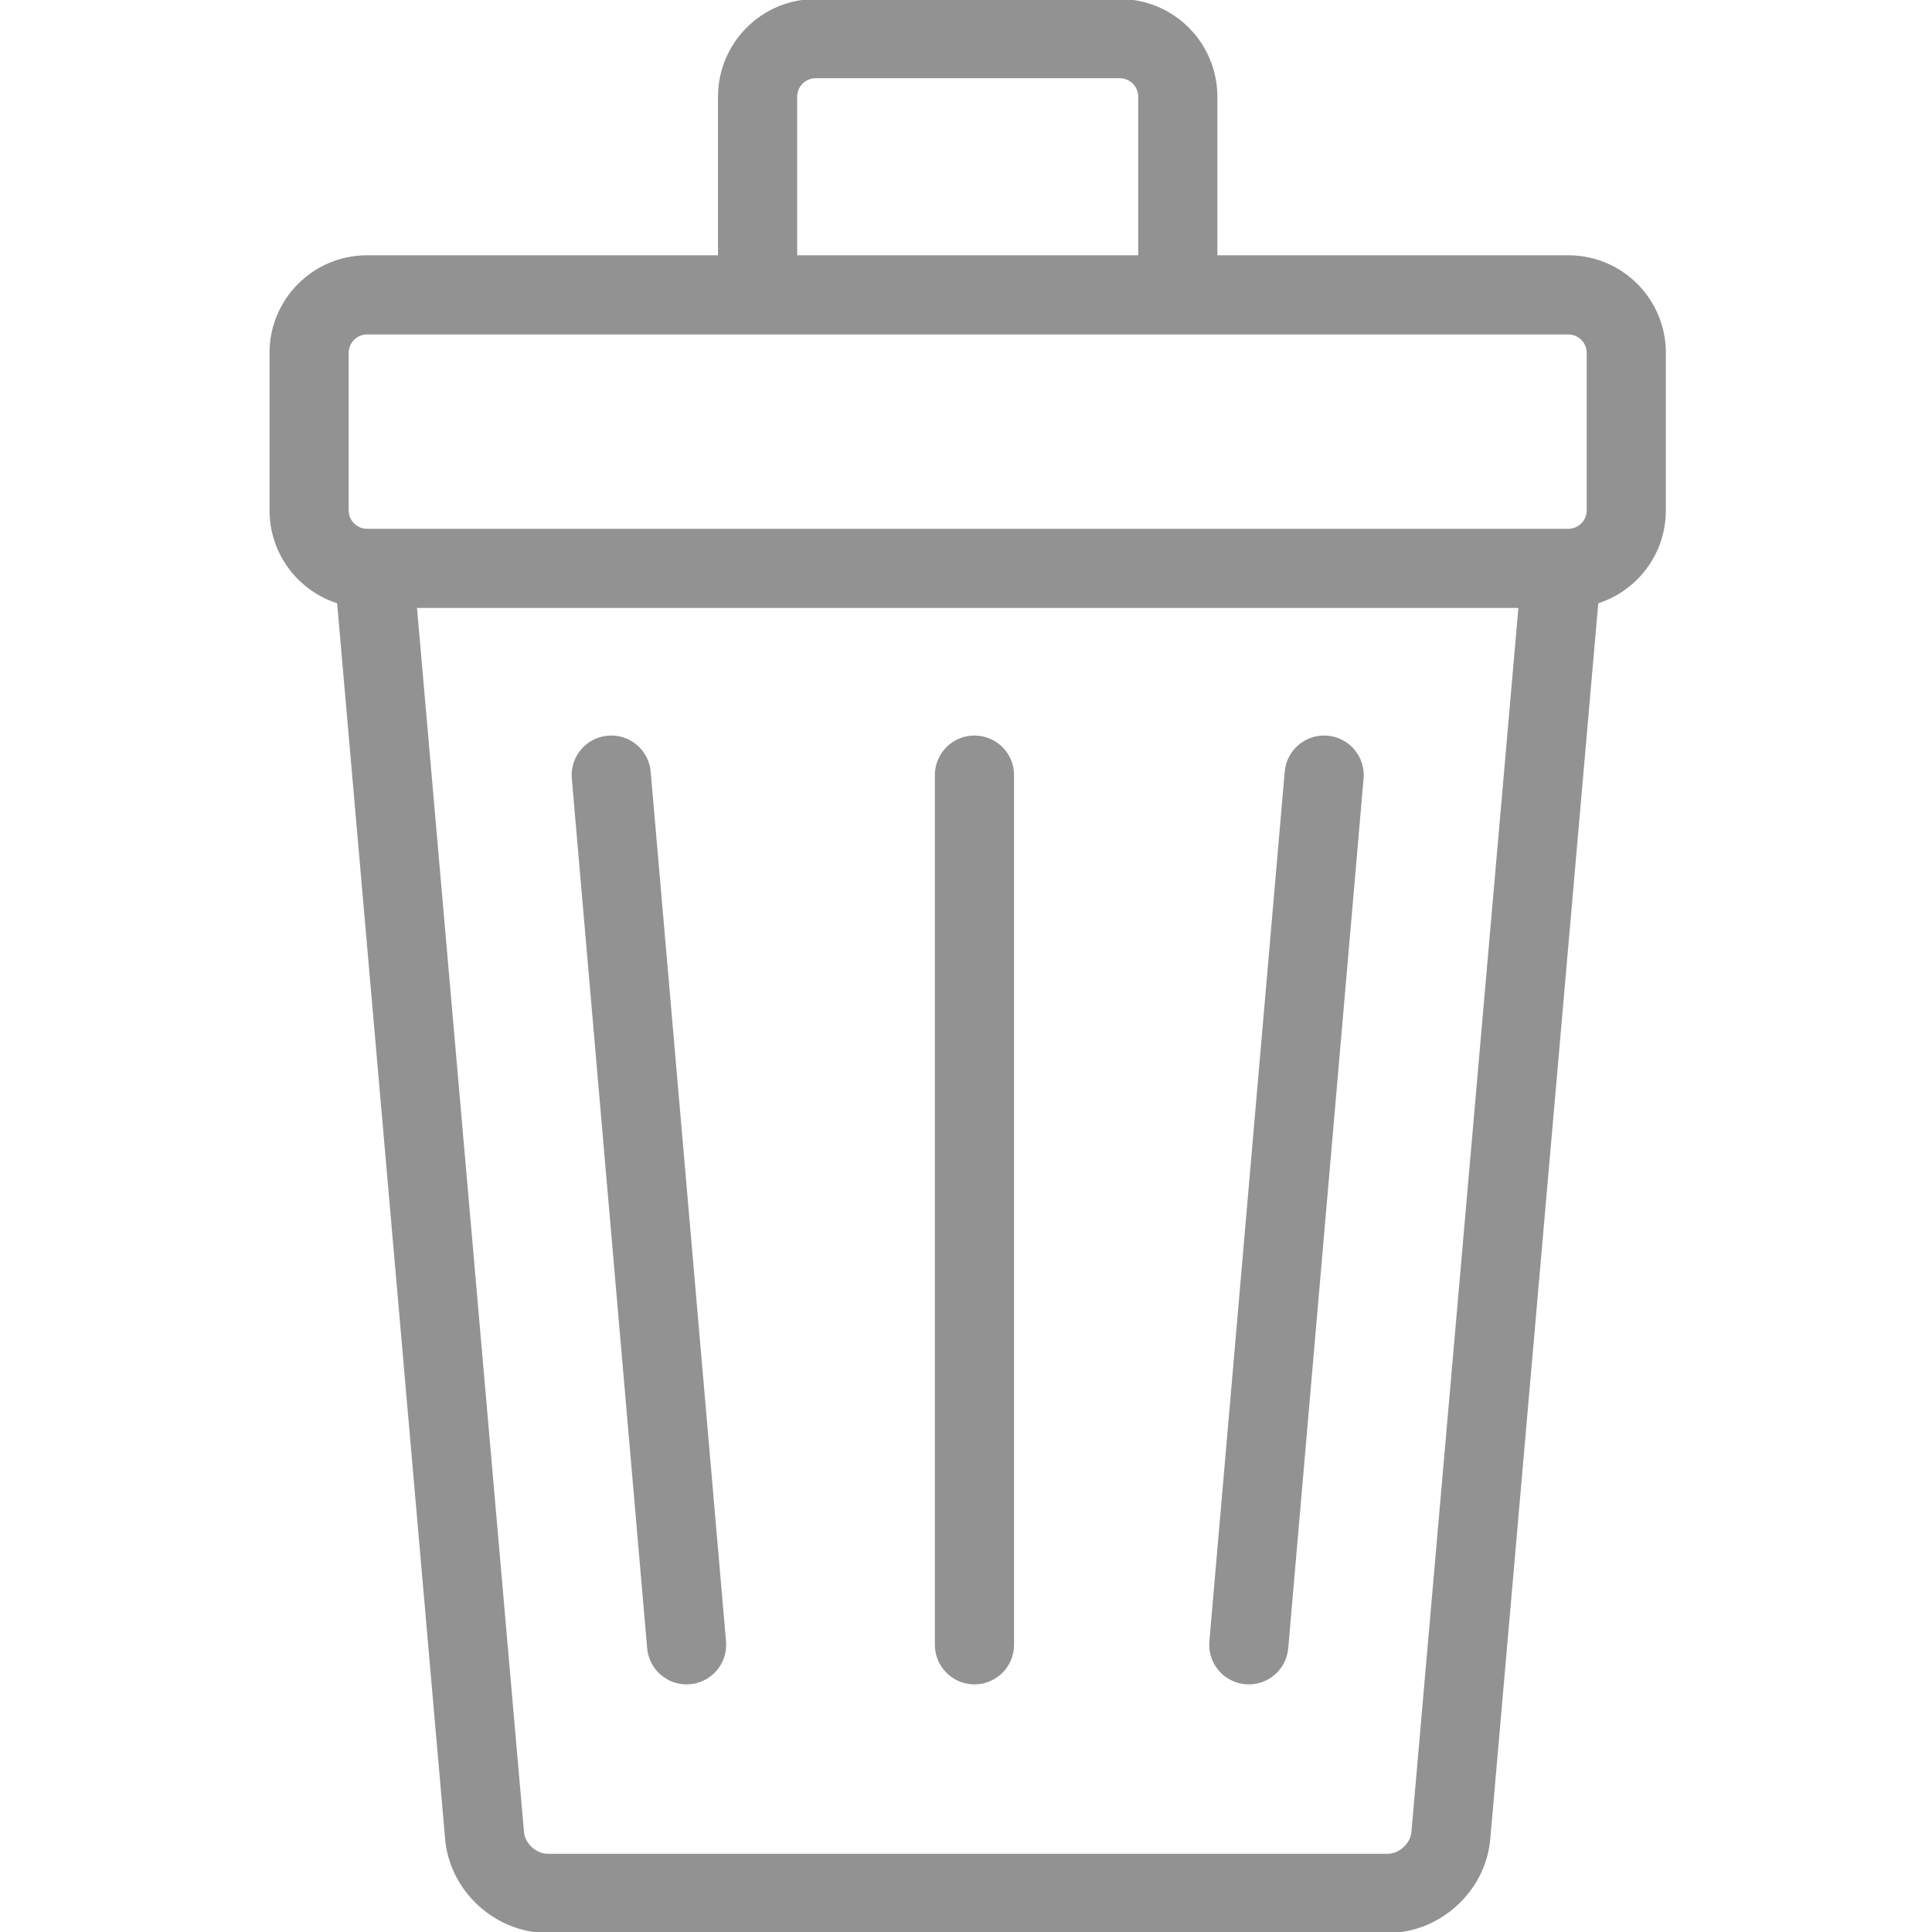
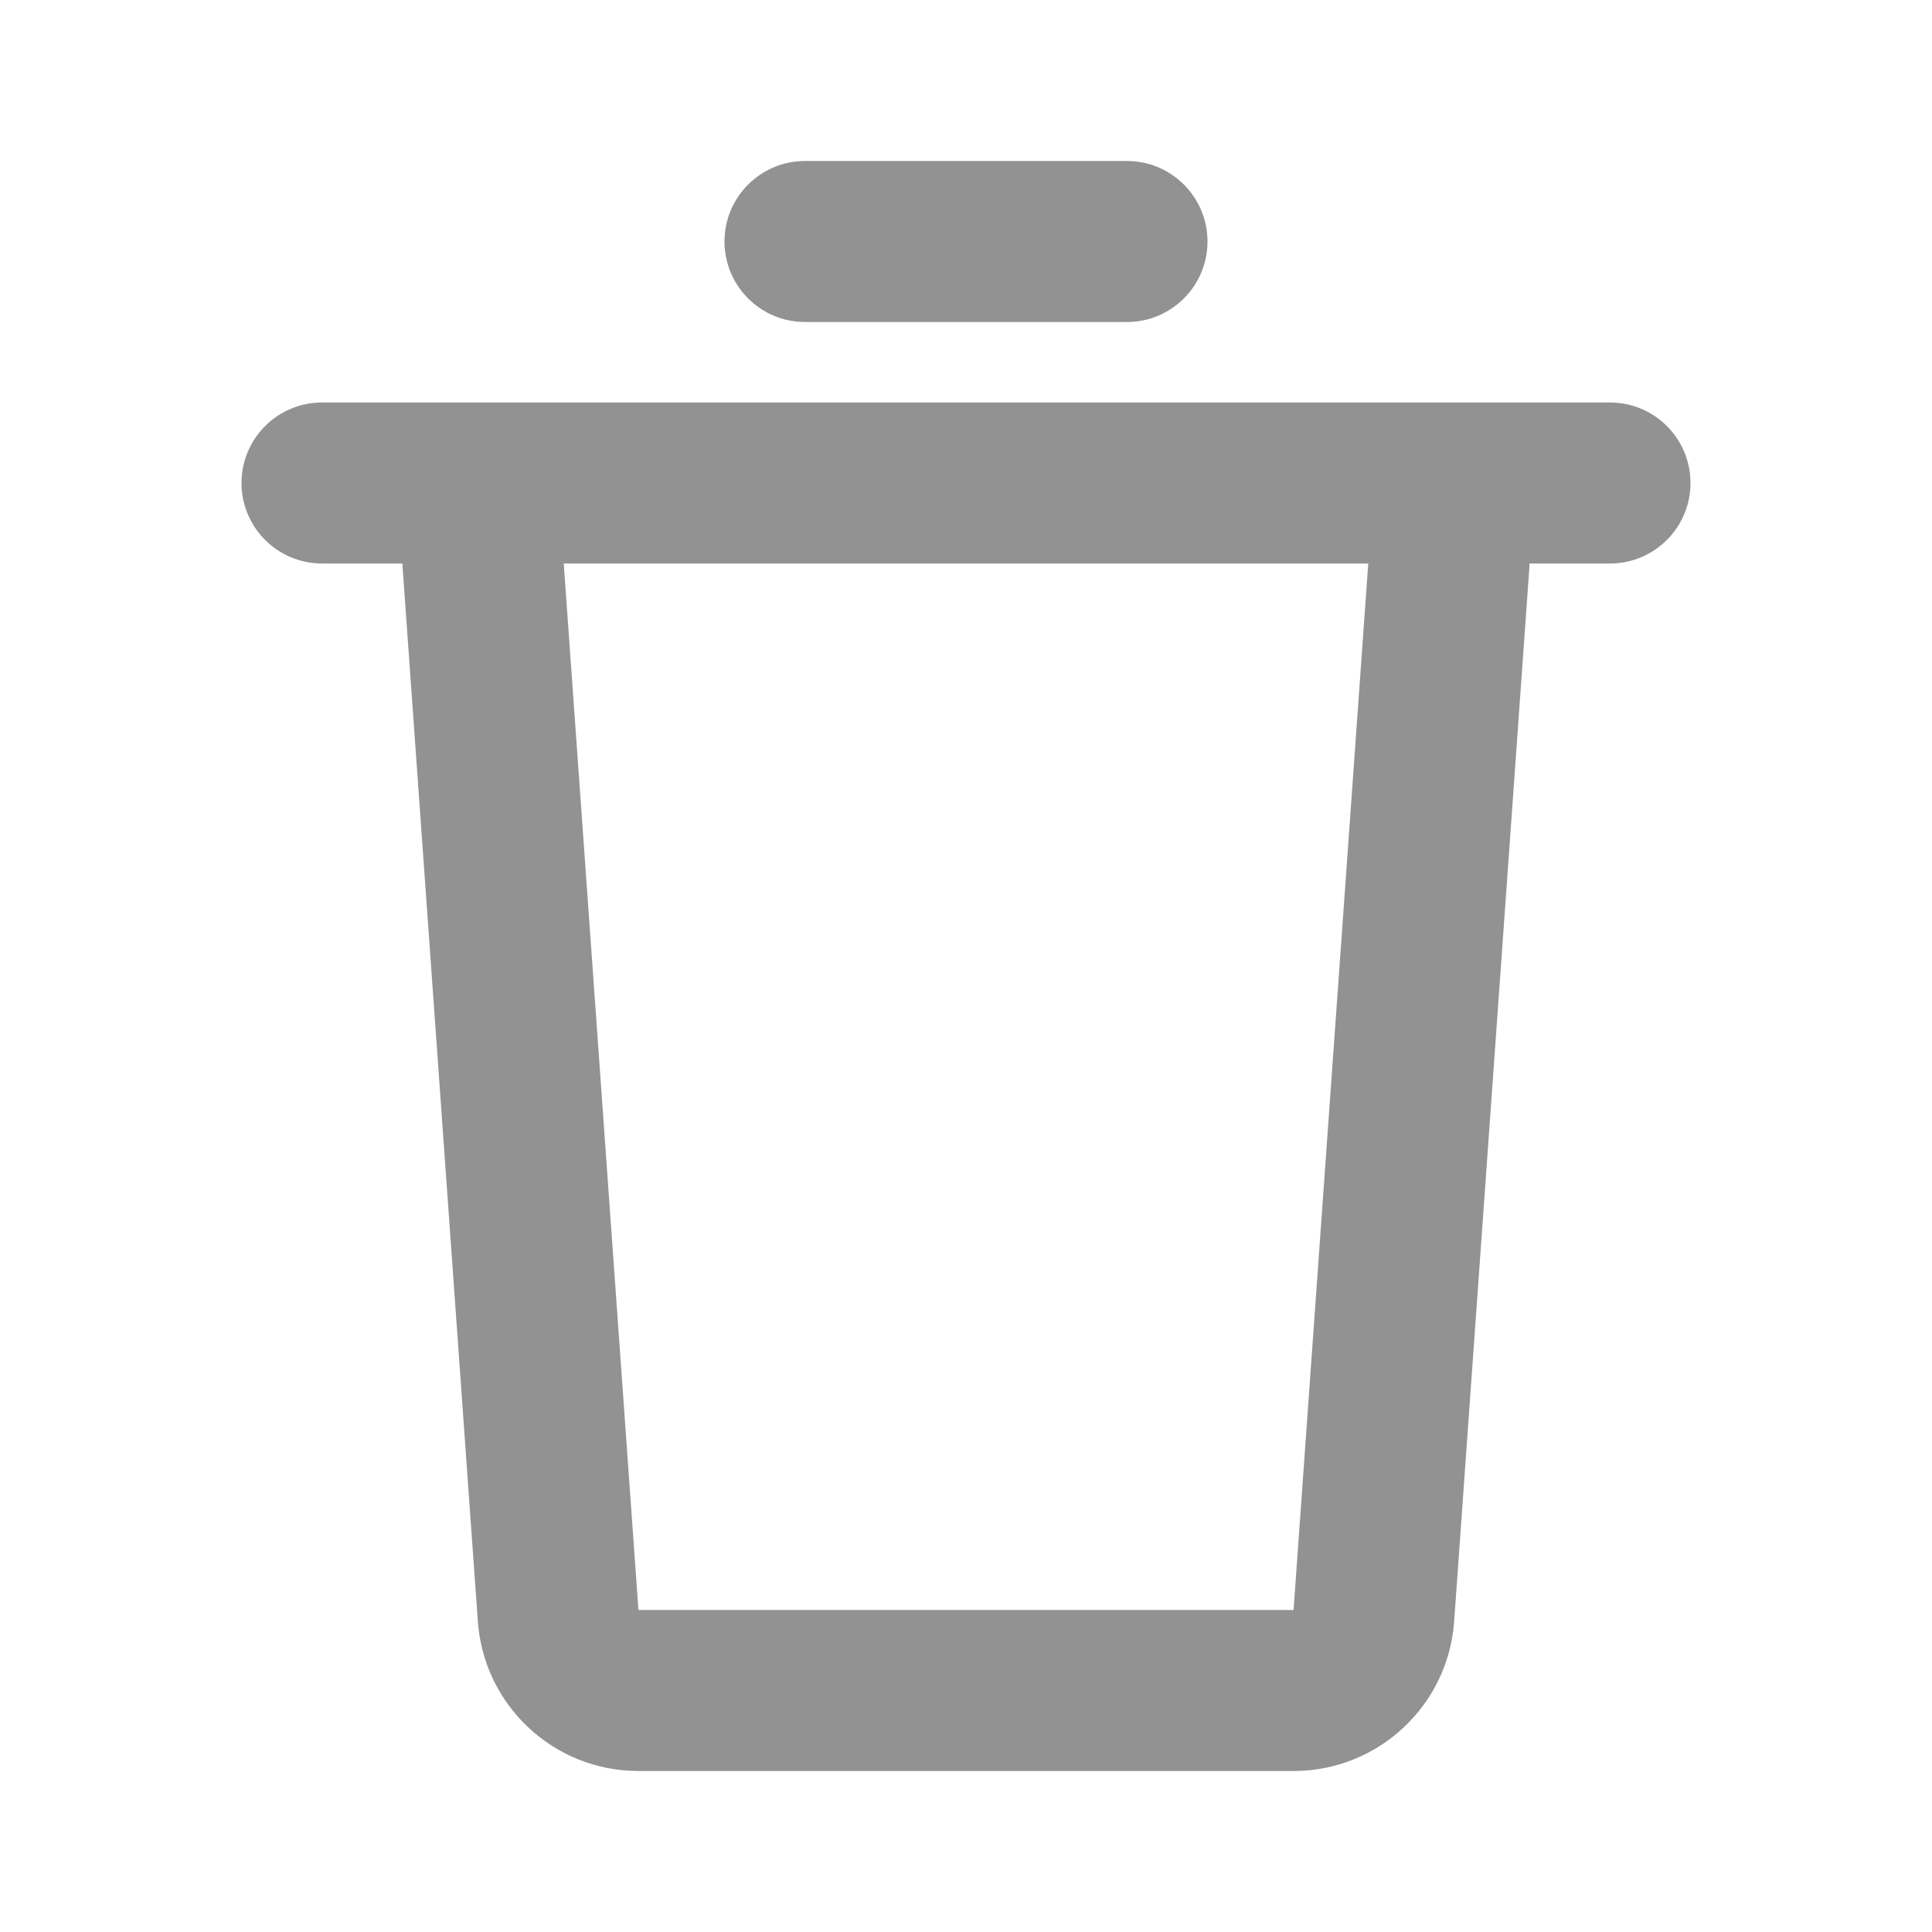
- <svg xmlns="http://www.w3.org/2000/svg" fill="#929292" width="100px" height="100px" viewBox="0 0 1024 1024" stroke="#929292">
+ <svg xmlns="http://www.w3.org/2000/svg" width="100px" height="100px" viewBox="0 0 24.00 24.00" version="1.1" fill="#000000">
  <g id="SVGRepo_bgCarrier" stroke-width="0" />
  <g id="SVGRepo_tracerCarrier" stroke-linecap="round" stroke-linejoin="round" />
  <g id="SVGRepo_iconCarrier">
-     <path d="M831.24 280.772c5.657 0 10.24-4.583 10.24-10.24v-83.528c0-5.657-4.583-10.24-10.24-10.24H194.558a10.238 10.238 0 00-10.24 10.24v83.528c0 5.657 4.583 10.24 10.24 10.24H831.24zm0 40.96H194.558c-28.278 0-51.2-22.922-51.2-51.2v-83.528c0-28.278 22.922-51.2 51.2-51.2H831.24c28.278 0 51.2 22.922 51.2 51.2v83.528c0 28.278-22.922 51.2-51.2 51.2z" />
-     <path d="M806.809 304.688l-58.245 666.45c-.544 6.246-6.714 11.9-12.99 11.9H290.226c-6.276 0-12.447-5.654-12.99-11.893L218.99 304.688c-.985-11.268-10.917-19.604-22.185-18.619s-19.604 10.917-18.619 22.185l58.245 666.45c2.385 27.401 26.278 49.294 53.795 49.294h445.348c27.517 0 51.41-21.893 53.796-49.301l58.244-666.443c.985-11.268-7.351-21.201-18.619-22.185s-21.201 7.351-22.185 18.619zM422.02 155.082V51.3c0-5.726 4.601-10.342 10.24-10.342h161.28c5.639 0 10.24 4.617 10.24 10.342v103.782c0 11.311 9.169 20.48 20.48 20.48s20.48-9.169 20.48-20.48V51.3c0-28.316-22.908-51.302-51.2-51.302H432.26c-28.292 0-51.2 22.987-51.2 51.302v103.782c0 11.311 9.169 20.48 20.48 20.48s20.48-9.169 20.48-20.48z" />
-     <path d="M496.004 410.821v460.964c0 11.311 9.169 20.48 20.48 20.48s20.48-9.169 20.48-20.48V410.821c0-11.311-9.169-20.48-20.48-20.48s-20.48 9.169-20.48 20.48zm-192.435 1.767l39.936 460.964c.976 11.269 10.903 19.612 22.171 18.636s19.612-10.903 18.636-22.171l-39.936-460.964c-.976-11.269-10.903-19.612-22.171-18.636s-19.612 10.903-18.636 22.171zm377.856-3.535l-39.936 460.964c-.976 11.269 7.367 21.195 18.636 22.171s21.195-7.367 22.171-18.636l39.936-460.964c.976-11.269-7.367-21.195-18.636-22.171s-21.195 7.367-22.171 18.636z" />
+     <g id="页面-1" stroke-width="0" fill="none" fill-rule="evenodd">
+       <g id="System" transform="translate(-336, 0)" fill-rule="nonzero">
+         <g id="delete_line" transform="translate(336, 0)">
+           <path d="M24,0 L24,24 L0,24 L0,0 L24,0 Z M12.593,23.258 L12.582,23.26 L12.511,23.295 L12.492,23.299 L12.492,23.299 L12.477,23.295 L12.406,23.26 C12.396,23.256 12.387,23.259 12.382,23.265 L12.378,23.276 L12.361,23.703 L12.366,23.723 L12.377,23.736 L12.48,23.81 L12.495,23.814 L12.495,23.814 L12.507,23.81 L12.611,23.736 L12.623,23.72 L12.623,23.72 L12.627,23.703 L12.61,23.276 C12.608,23.266 12.601,23.259 12.593,23.258 L12.593,23.258 Z M12.858,23.145 L12.845,23.147 L12.66,23.24 L12.65,23.25 L12.65,23.25 L12.647,23.261 L12.665,23.691 L12.67,23.703 L12.67,23.703 L12.678,23.71 L12.879,23.803 C12.891,23.807 12.902,23.803 12.908,23.795 L12.912,23.781 L12.878,23.167 C12.875,23.155 12.867,23.147 12.858,23.145 L12.858,23.145 Z M12.143,23.147 C12.133,23.142 12.122,23.145 12.116,23.153 L12.11,23.167 L12.076,23.781 C12.075,23.793 12.083,23.802 12.093,23.805 L12.108,23.803 L12.309,23.71 L12.319,23.702 L12.319,23.702 L12.323,23.691 L12.34,23.261 L12.337,23.249 L12.337,23.249 L12.328,23.24 L12.143,23.147 Z" id="MingCute" fill-rule="nonzero"> </path>
+           <path d="M20,5 C20.552,5 21,5.448 21,6 C21,6.552 20.552,7 20,7 L19,7 L18.997,7.071 L18.997,7.071 L18.064,20.142 C17.989,21.189 17.118,22 16.069,22 L7.931,22 C6.882,22 6.011,21.189 5.936,20.142 L5.003,7.071 C5.001,7.047 5,7.024 5,7 L4,7 C3.448,7 3,6.552 3,6 C3,5.448 3.448,5 4,5 L20,5 Z M16.997,7 L7.003,7 L7.931,20 L16.069,20 L16.997,7 Z M14,2 C14.552,2 15,2.448 15,3 C15,3.552 14.552,4 14,4 L10,4 C9.448,4 9,3.552 9,3 C9,2.448 9.448,2 10,2 L14,2 Z" id="形状" fill="#929292"> </path>
+         </g>
+       </g>
+     </g>
  </g>
</svg>
